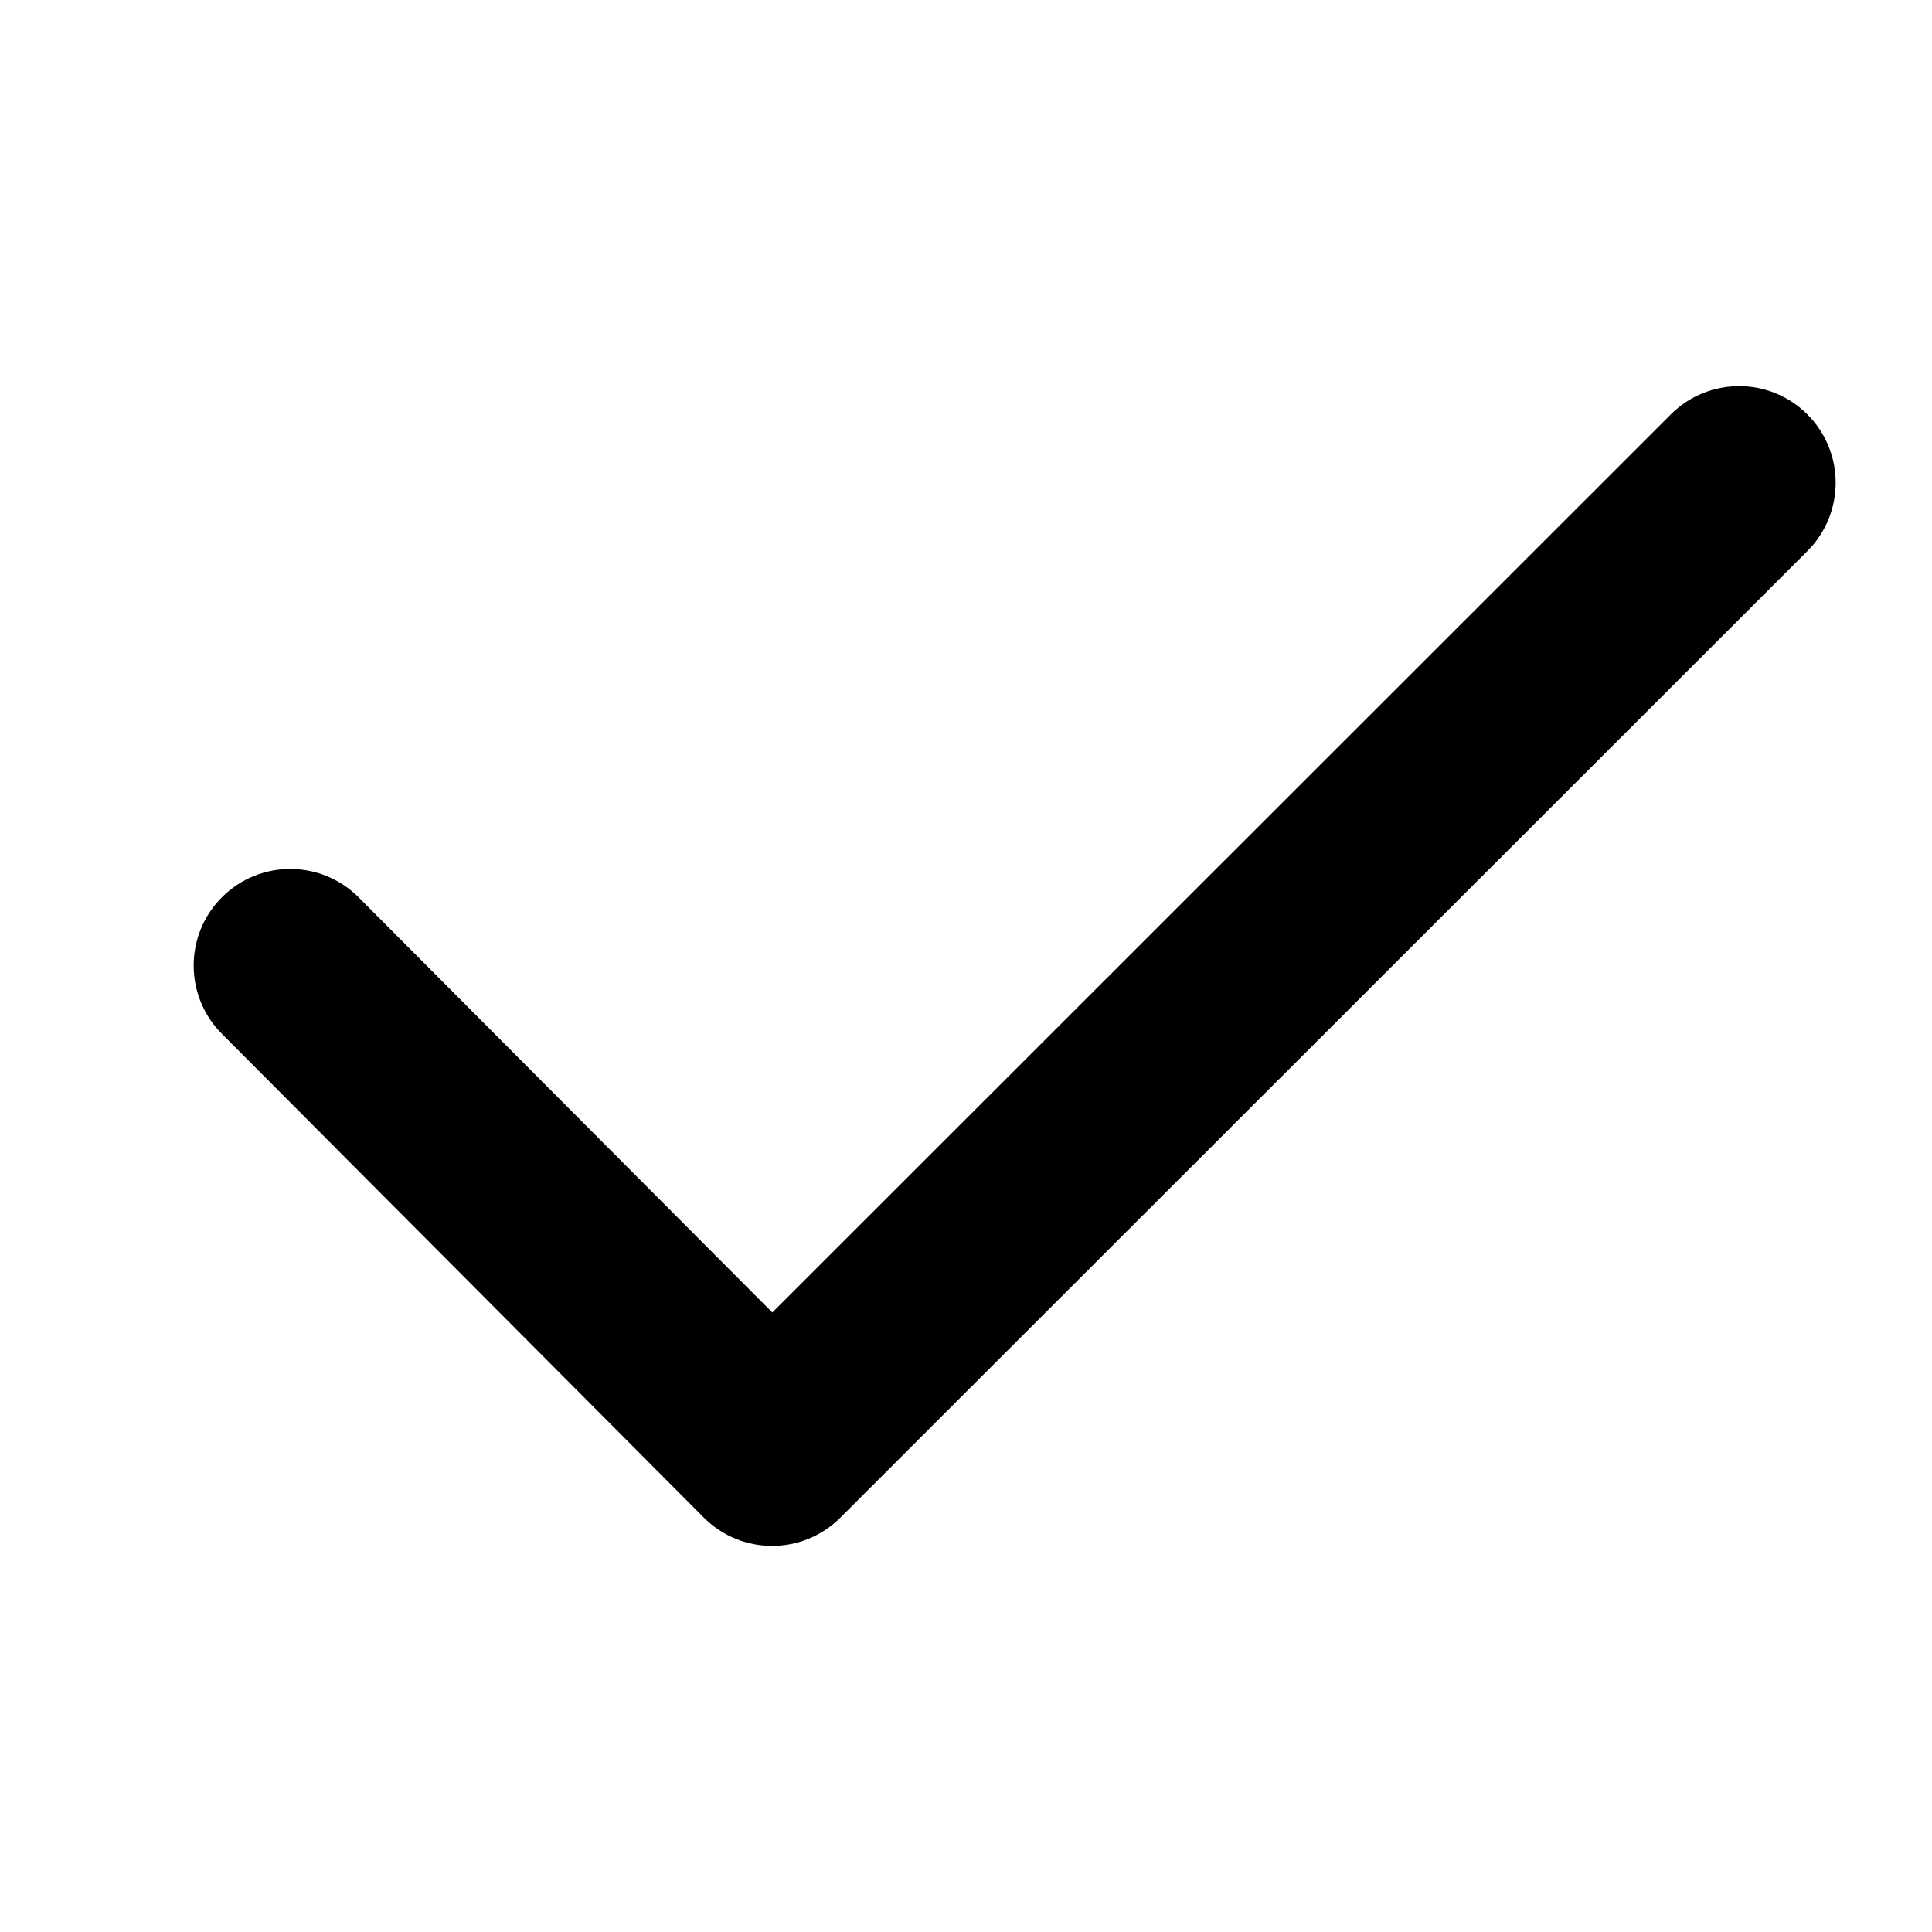
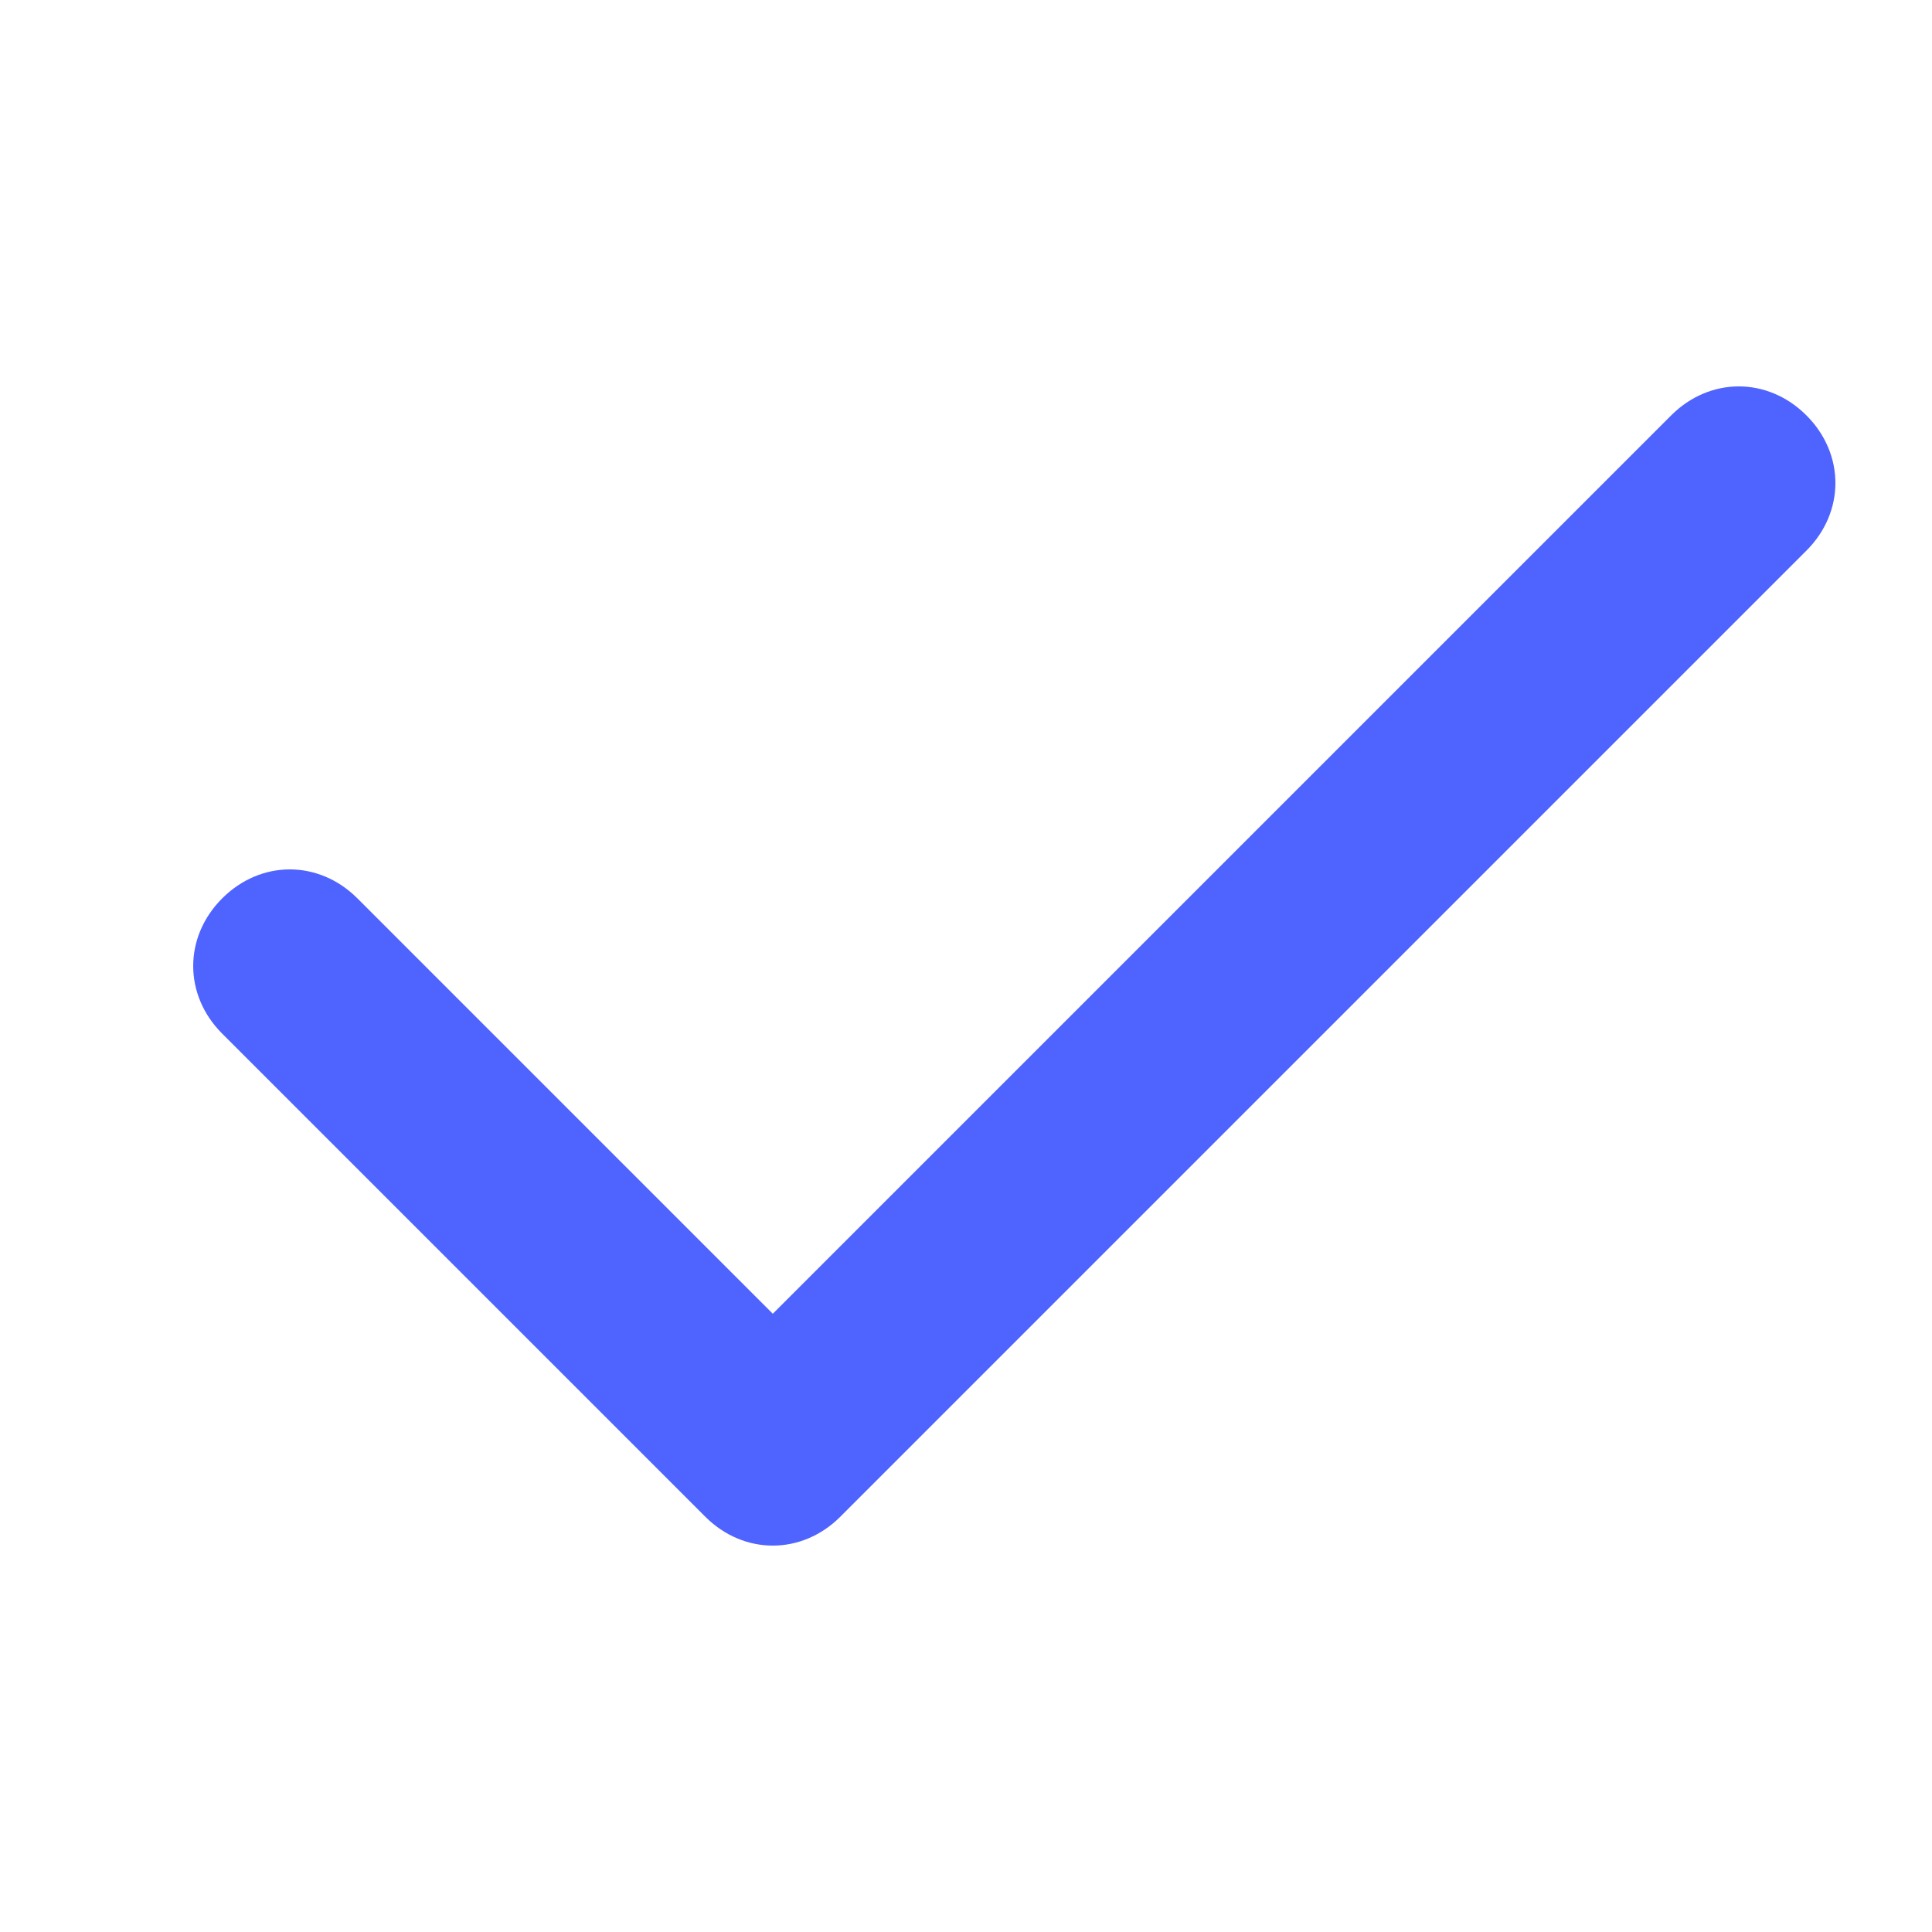
- <svg xmlns="http://www.w3.org/2000/svg" width="20px" height="20px" viewBox="0 0 20 20" version="1.1">
-   <g id="Icons/check" stroke="none" stroke-width="1" fill="none" fill-rule="evenodd">
-     <path d="M17.296,4.29 C17.687,3.9 18.32,3.9 18.71,4.29 C19.101,4.681 19.1,5.314 18.71,5.705 L8.7,15.71 C8.309,16.101 7.675,16.101 7.285,15.709 L2.296,10.701 C1.907,10.31 1.908,9.677 2.299,9.287 C2.69,8.897 3.324,8.899 3.713,9.29 L7.995,13.587 L17.296,4.29 Z" id="check" fill="#000000" />
+ <svg xmlns="http://www.w3.org/2000/svg" version="1.1" id="Layer_1" x="0px" y="0px" viewBox="0 0 20 20" style="enable-background:new 0 0 20 20;" xml:space="preserve">
+   <style type="text/css">
+ 	.st0{fill-rule:evenodd;clip-rule:evenodd;fill:#4F63FF;}
+ </style>
+   <g id="Icons_x2F_check">
+     <path id="check" class="st0" d="M17.3,4.3c0.4-0.4,1-0.4,1.4,0c0.4,0.4,0.4,1,0,1.4l-10,10c-0.4,0.4-1,0.4-1.4,0l-5-5   c-0.4-0.4-0.4-1,0-1.4s1-0.4,1.4,0L8,13.6L17.3,4.3z" />
  </g>
</svg>
